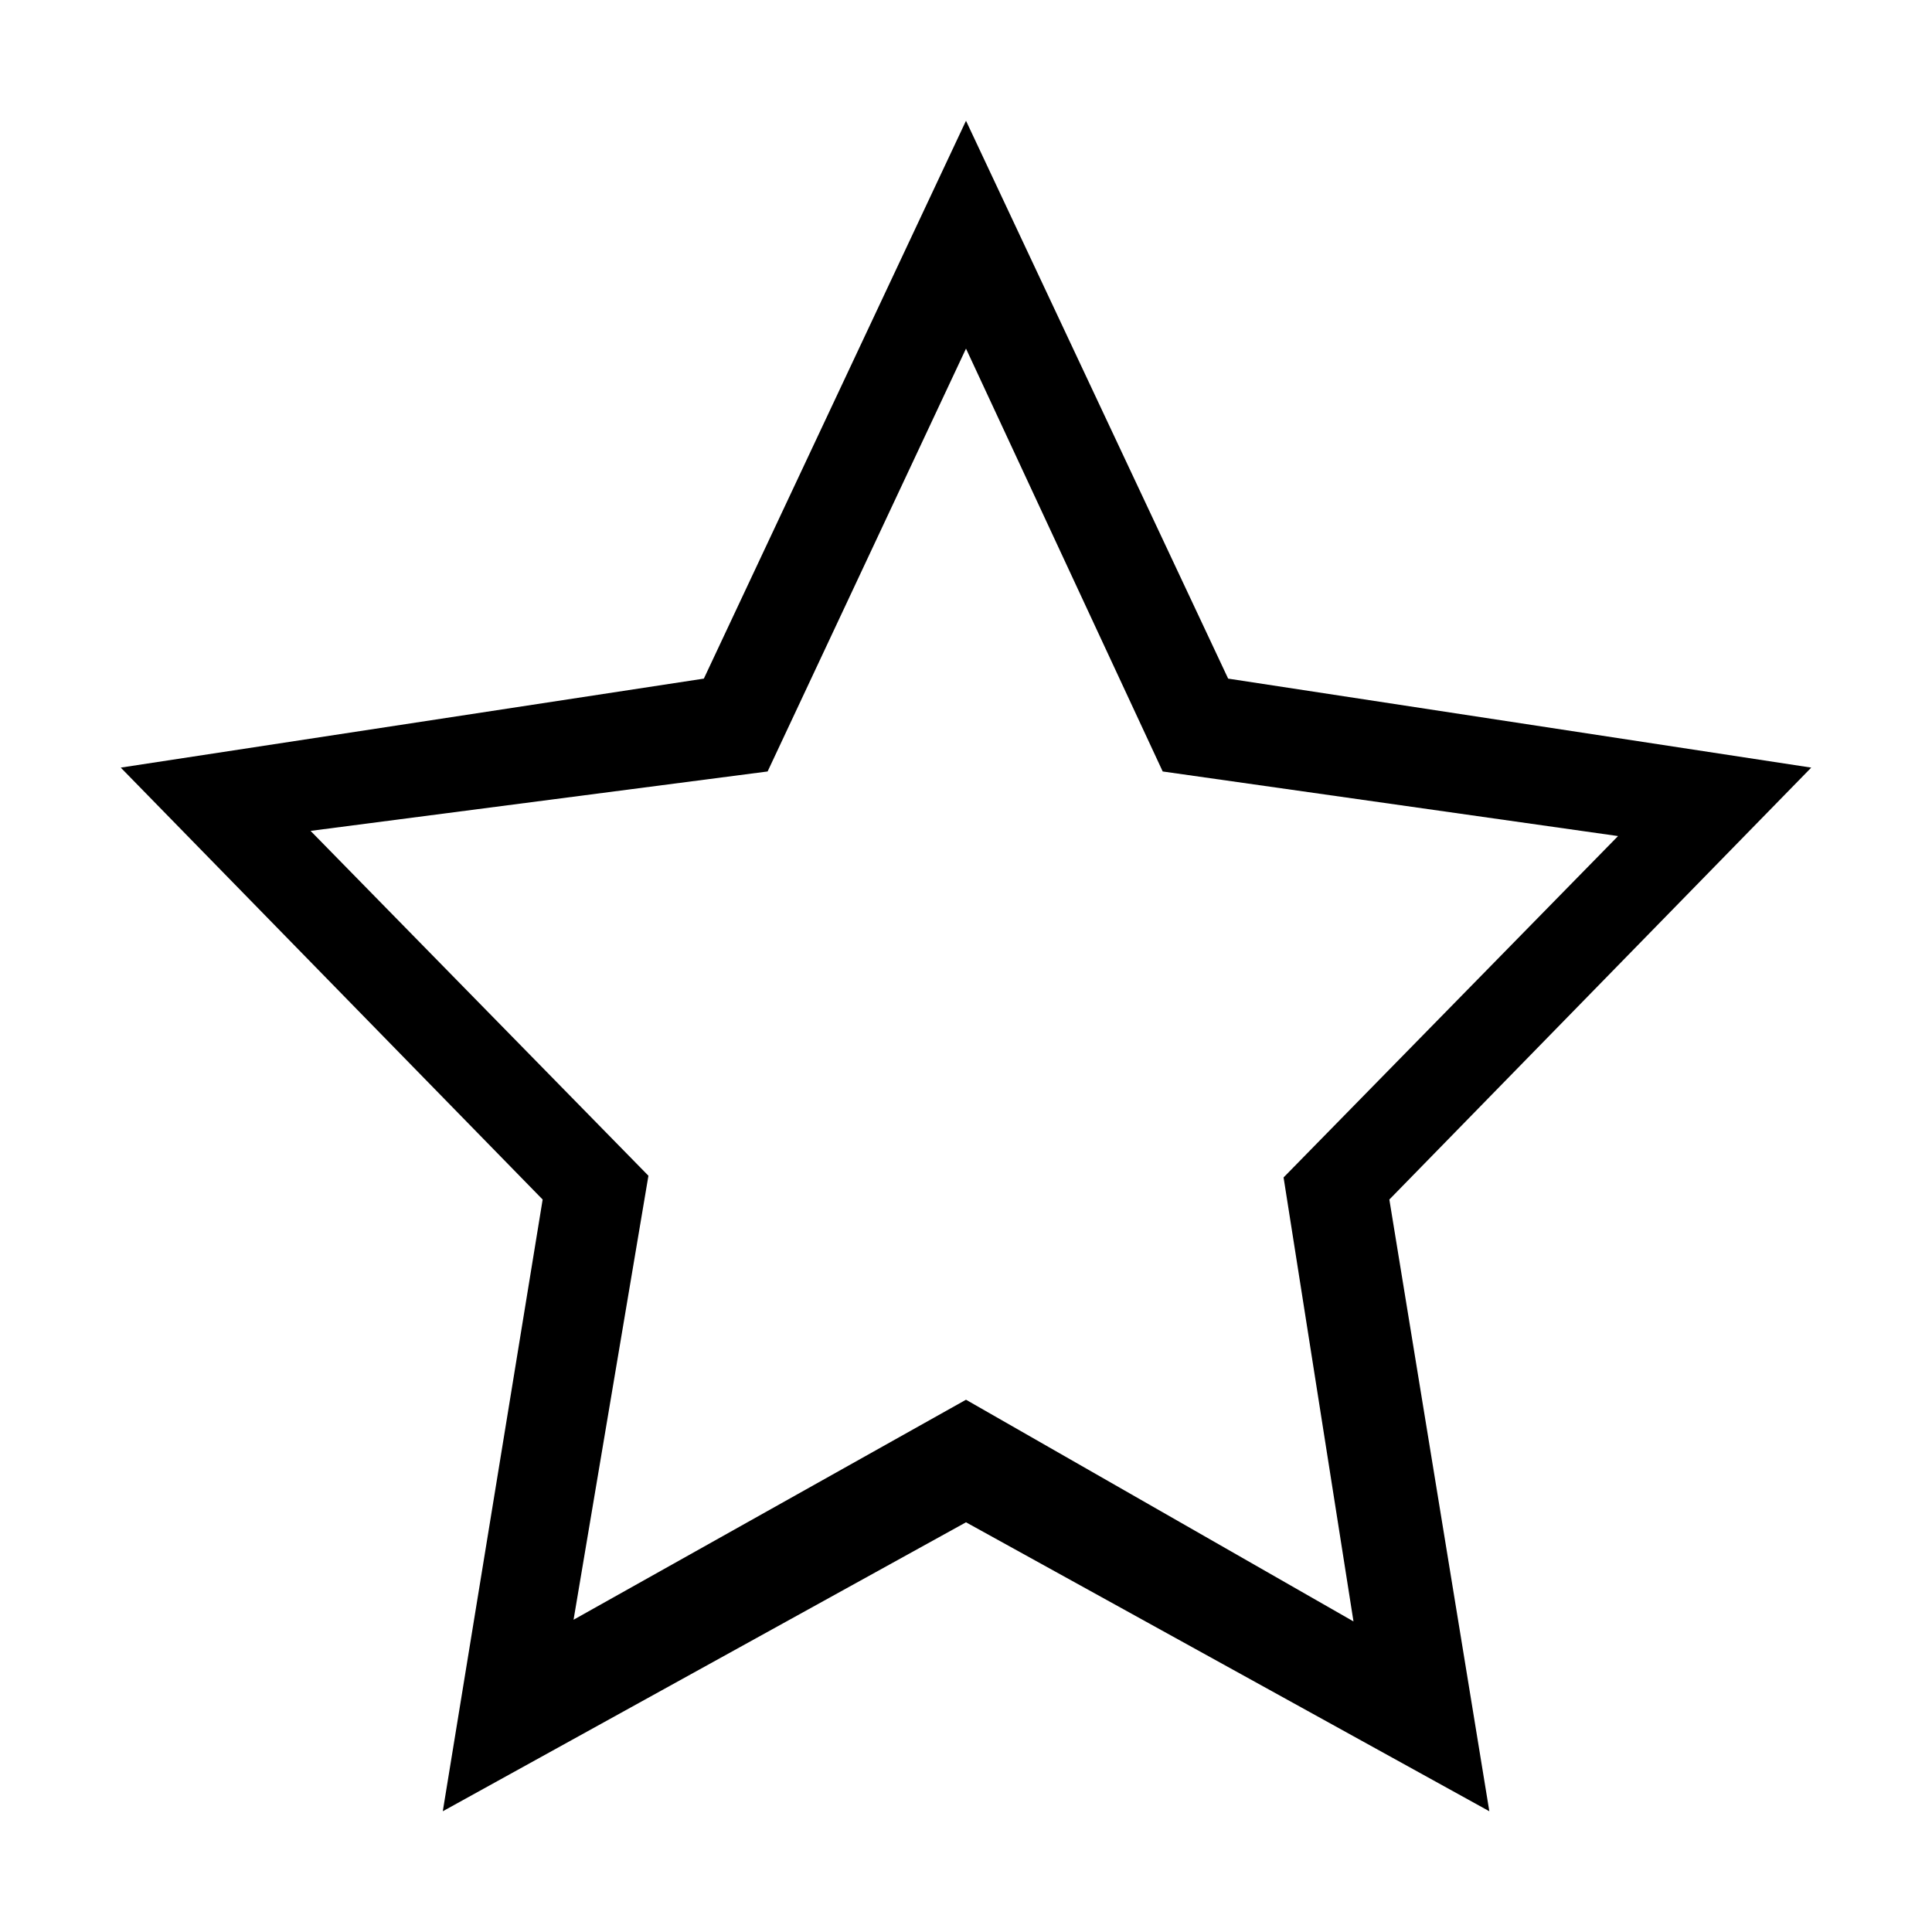
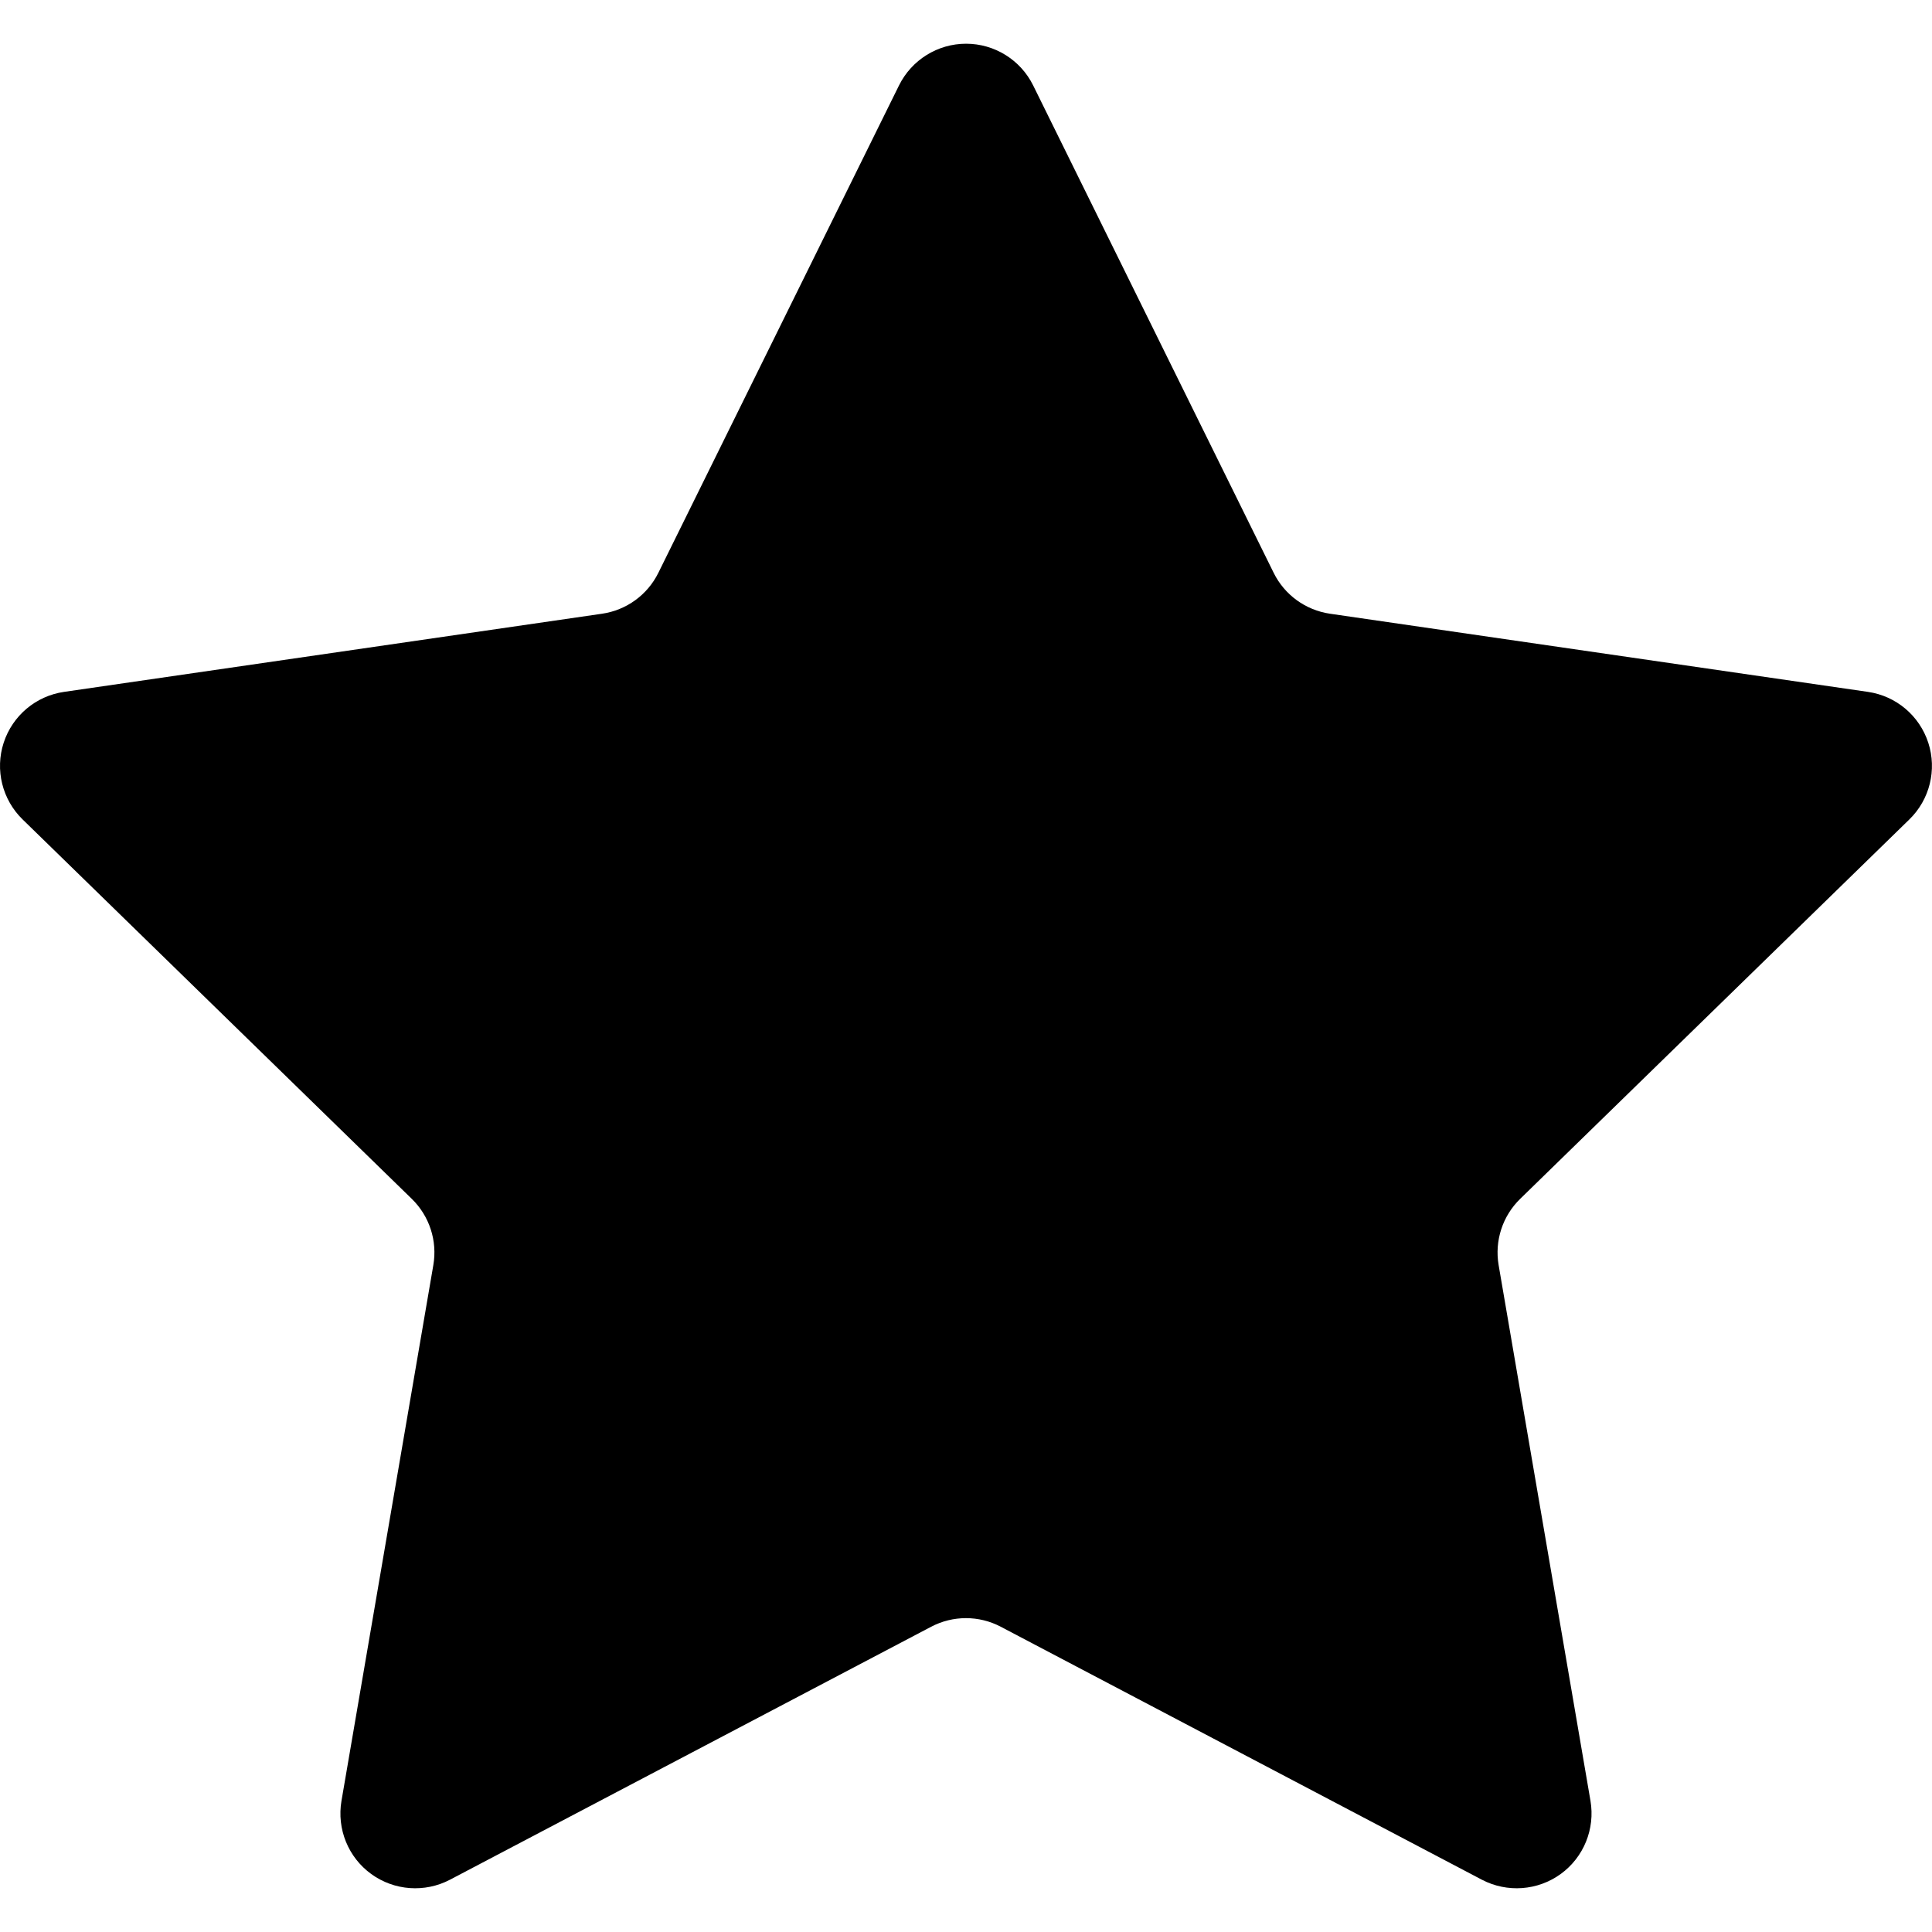
- <svg xmlns="http://www.w3.org/2000/svg" version="1.1" id="图形" x="0px" y="0px" width="1024px" height="1024px" viewBox="0 0 1024 1024" enable-background="new 0 0 1024 1024" xml:space="preserve">
-   <path fill="" d="M736.384 176.224 789.376-148 512 5.152 234.688-148l52.928 324.224L64 405.152 373.056 452.32 512 748l138.944-295.68L960 405.152 736.384 176.224zM616.256 403.104 512 627.232 406.848 403.104 164.608 371.616 343.68 188.832l-39.68-235.328L512 70.112l205.376-117.504L680.32 187.936 857.6 368.864 616.256 403.104z" transform="translate(0, 812) scale(1, -1)" />
+ <svg xmlns="http://www.w3.org/2000/svg" version="1.1" id="Capa_1" x="0px" y="0px" width="46.354px" height="46.354px" viewBox="0 0 46.354 46.354" style="enable-background:new 0 0 46.354 46.354;" xml:space="preserve">
+   <g>
+     <path d="M21.57,2.049c0.303-0.612,0.927-1,1.609-1c0.682,0,1.307,0.388,1.609,1l5.771,11.695c0.261,0.529,0.767,0.896,1.352,0.981   L44.817,16.6c0.677,0.098,1.237,0.572,1.448,1.221c0.211,0.649,0.035,1.363-0.454,1.839l-9.338,9.104   c-0.423,0.412-0.616,1.006-0.517,1.588l2.204,12.855c0.114,0.674-0.161,1.354-0.715,1.756c-0.553,0.4-1.284,0.453-1.89,0.137   l-11.544-6.07c-0.522-0.275-1.147-0.275-1.67,0l-11.544,6.069c-0.604,0.317-1.337,0.265-1.89-0.136   c-0.553-0.401-0.829-1.082-0.714-1.756l2.204-12.855c0.1-0.582-0.094-1.176-0.517-1.588L0.542,19.66   c-0.489-0.477-0.665-1.19-0.454-1.839c0.211-0.649,0.772-1.123,1.449-1.221l12.908-1.875c0.584-0.085,1.09-0.452,1.351-0.982   L21.57,2.049z" />
+   </g>
</svg>
